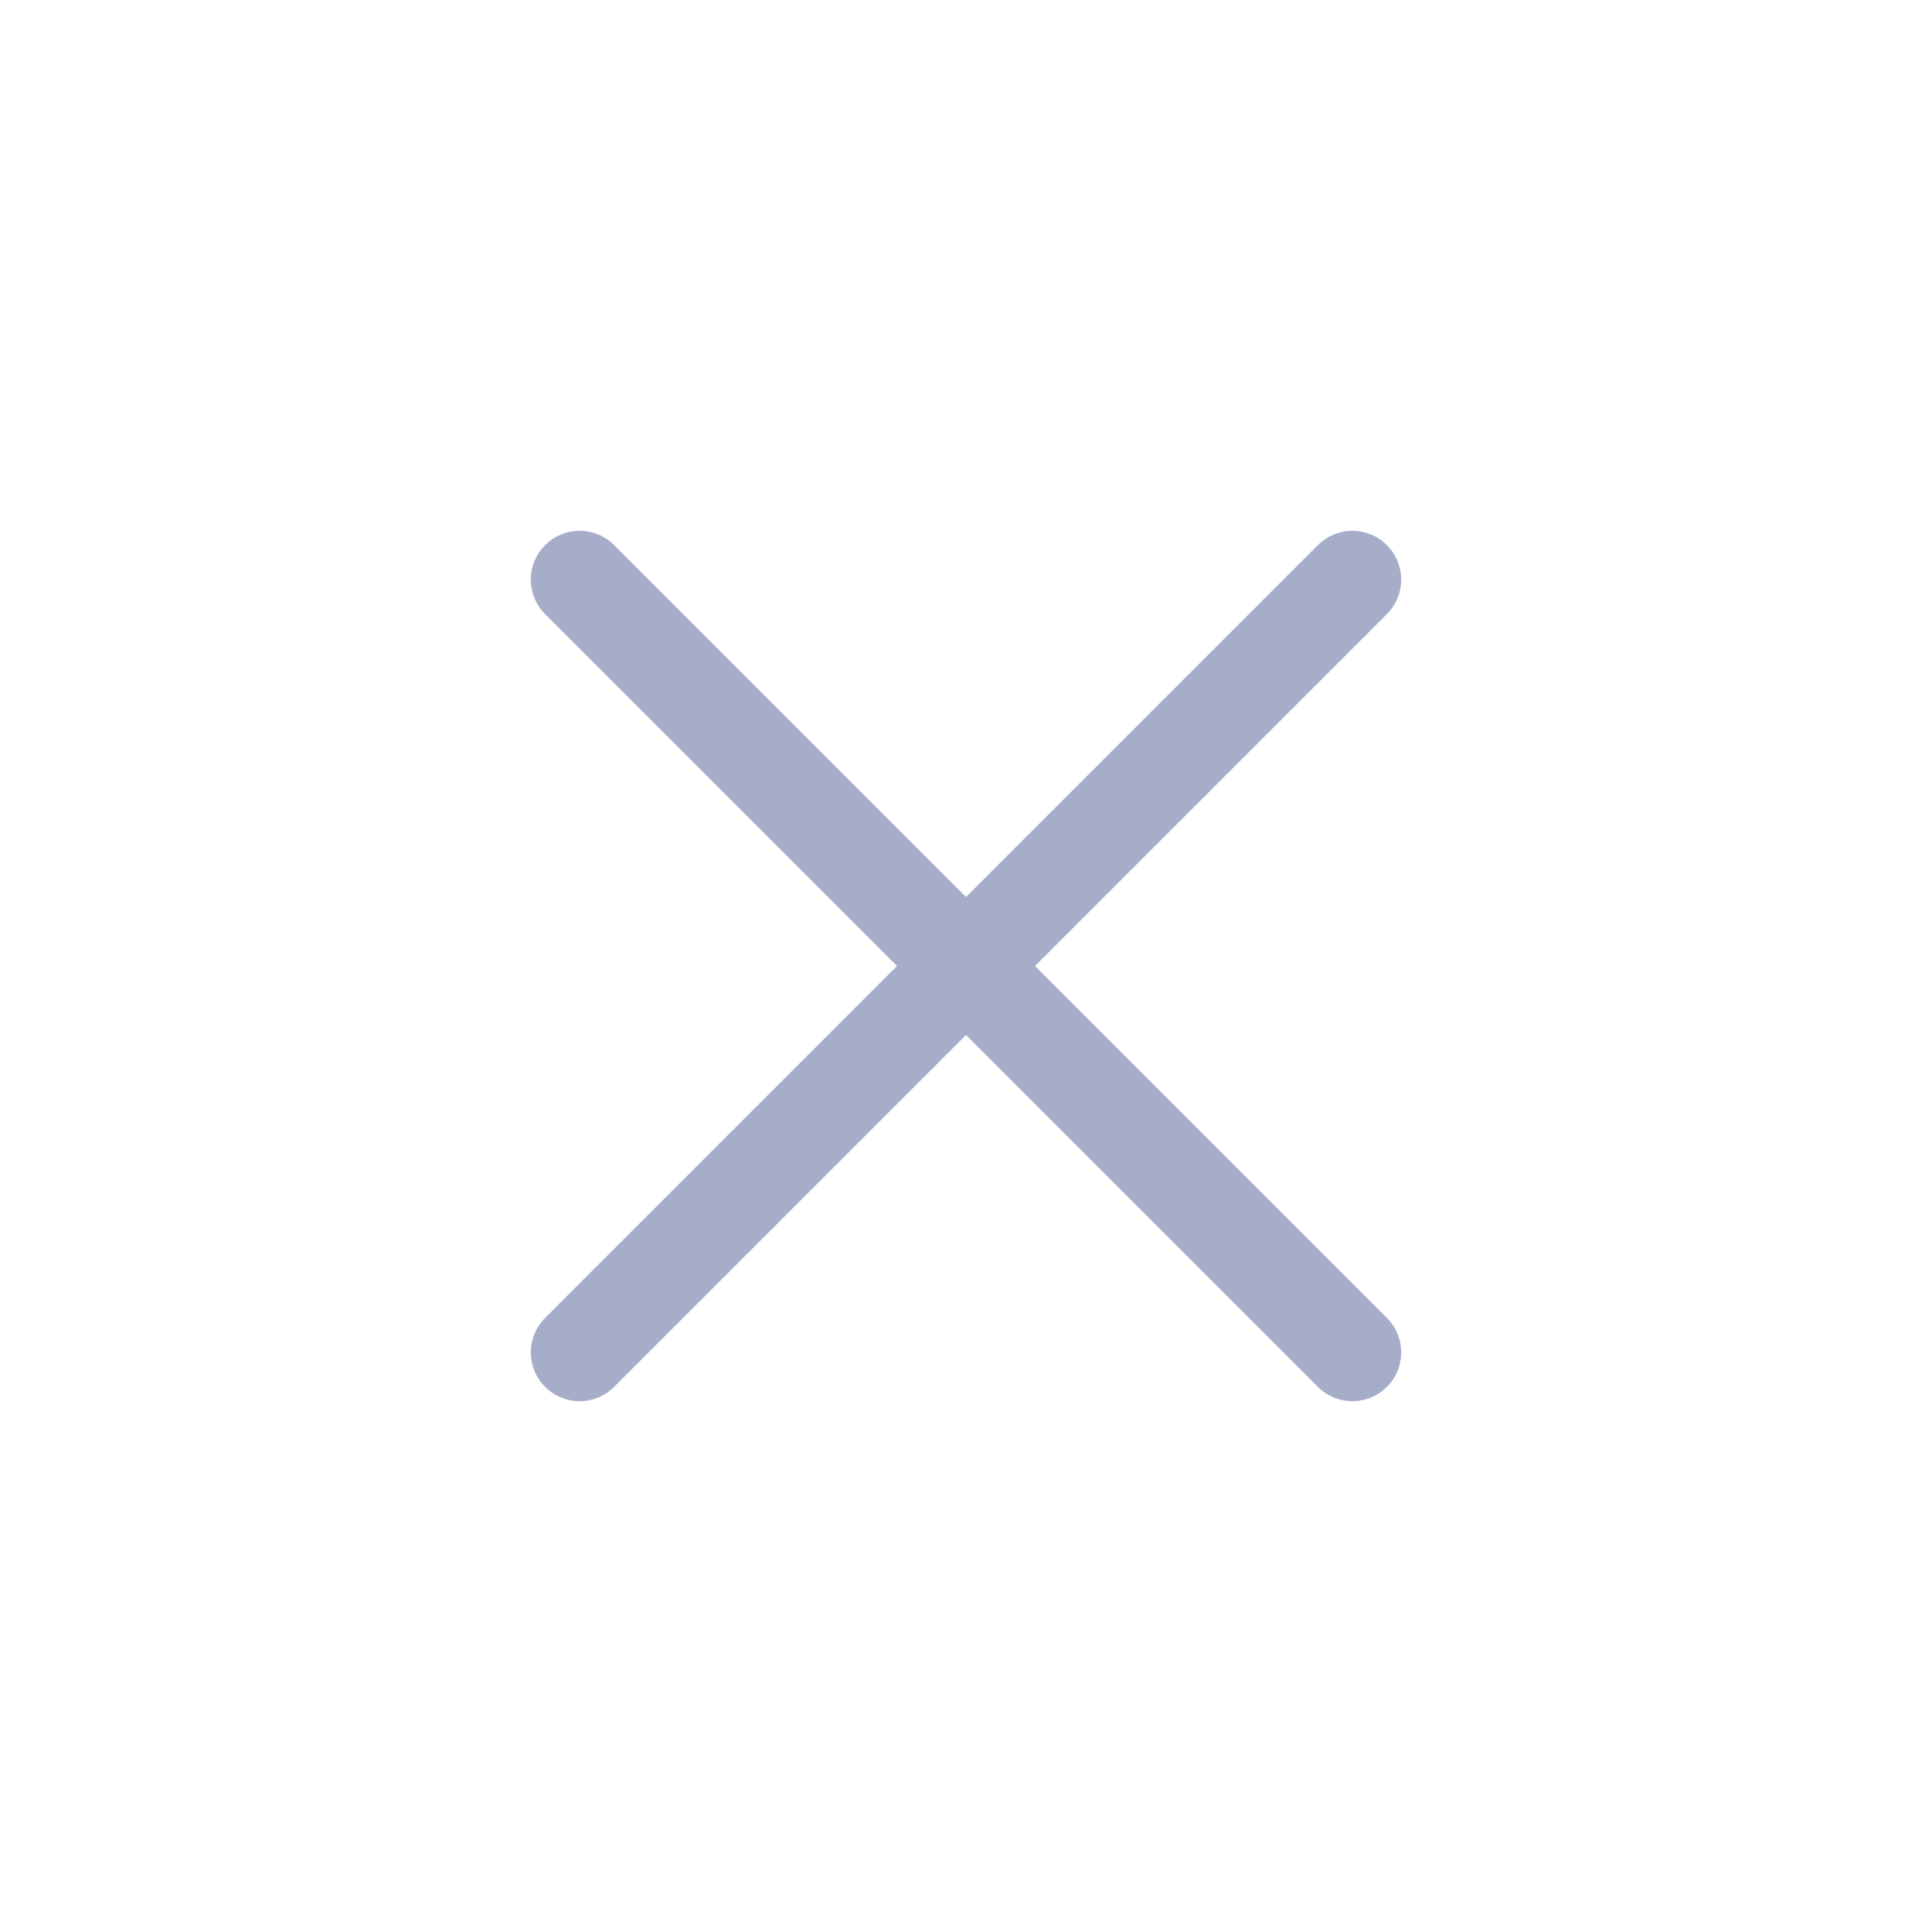
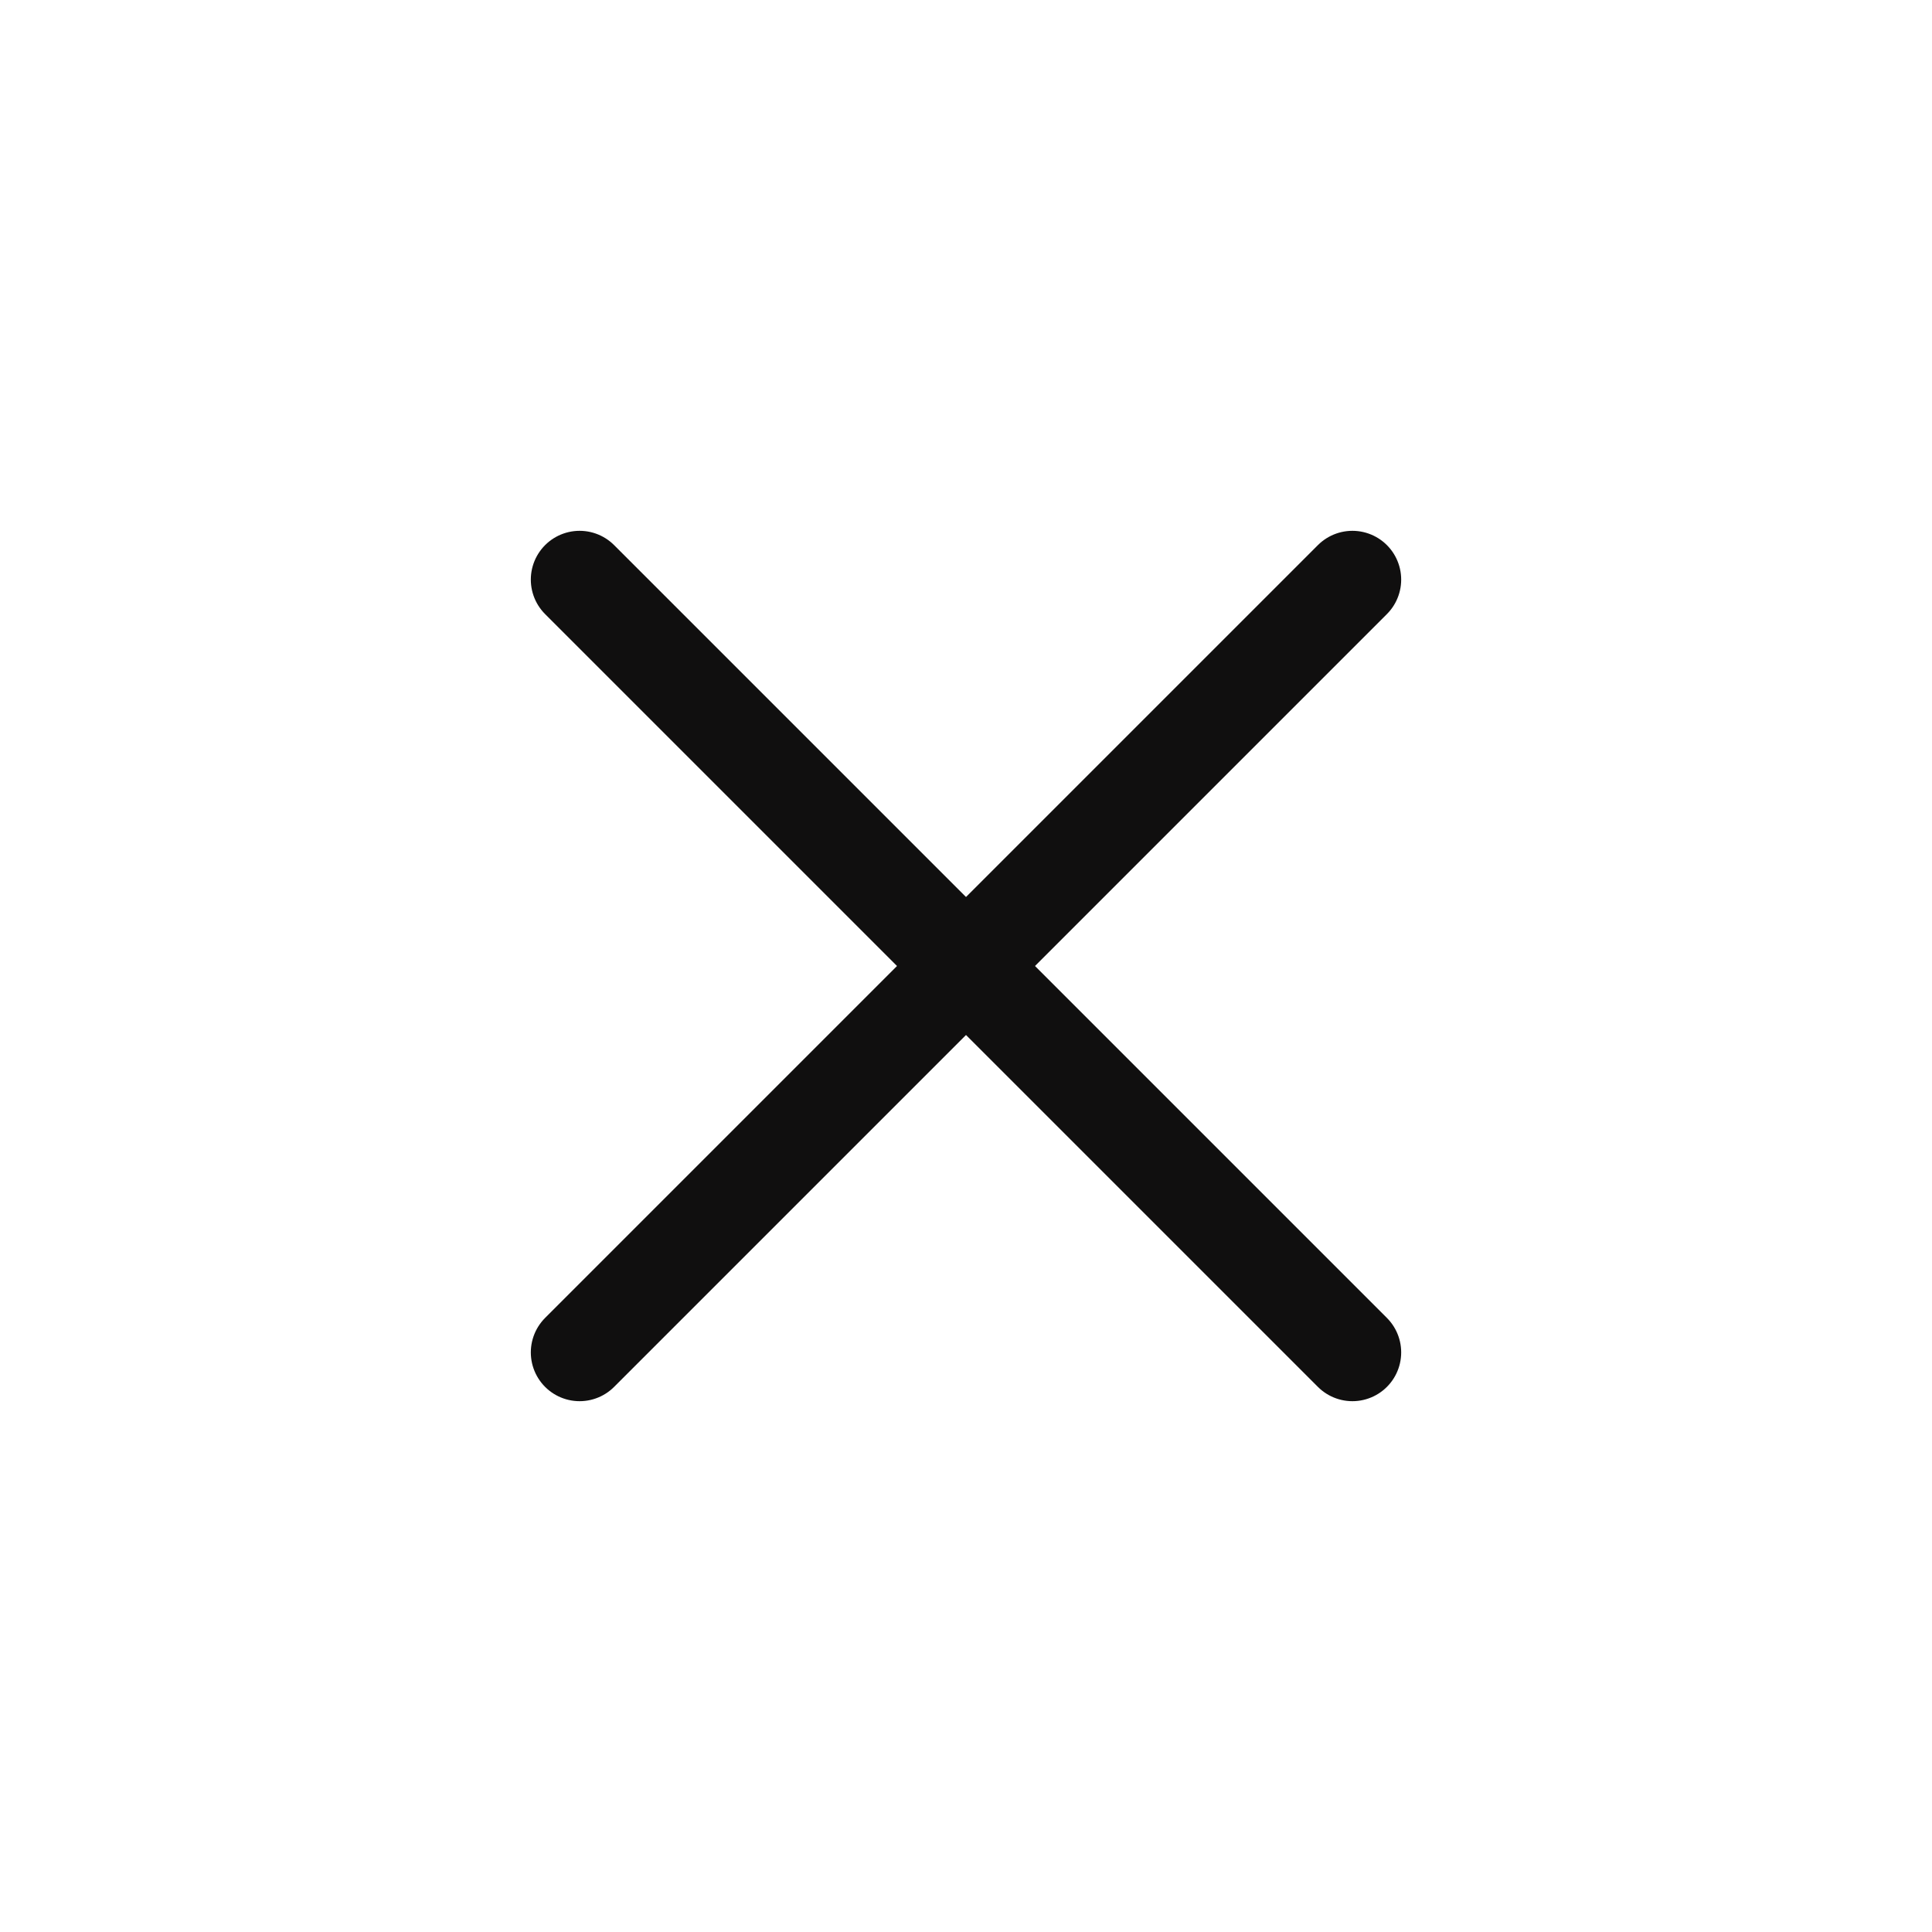
<svg xmlns="http://www.w3.org/2000/svg" viewBox="0 0 50 50" version="1.2" baseProfile="tiny">
  <defs>
</defs>
  <g fill="none" stroke="black" stroke-width="1" fill-rule="evenodd" stroke-linecap="square" stroke-linejoin="bevel">
    <g fill="none" stroke="#000000" stroke-opacity="1" stroke-width="1" stroke-linecap="square" stroke-linejoin="bevel" transform="matrix(1,0,0,1,0,0)" font-family="Sans Serif" font-size="9" font-weight="400" font-style="normal">
</g>
-     <g fill="none" stroke="#a6adc8" stroke-opacity="1" stroke-width="1.01" stroke-linecap="round" stroke-linejoin="miter" stroke-miterlimit="2" transform="matrix(2.5,0,0,2.5,2.5,2.5)" font-family="Sans Serif" font-size="9" font-weight="400" font-style="normal">
+     <g fill="none" stroke="#100f0f" stroke-opacity="1" stroke-width="1.01" stroke-linecap="round" stroke-linejoin="miter" stroke-miterlimit="2" transform="matrix(2.5,0,0,2.5,2.5,2.5)" font-family="Sans Serif" font-size="9" font-weight="400" font-style="normal">
      <polyline fill="none" vector-effect="none" points="5,5 13,13 " />
      <polyline fill="none" vector-effect="none" points="13,5 5,13 " />
    </g>
    <g fill="none" stroke="#000000" stroke-opacity="1" stroke-width="1" stroke-linecap="square" stroke-linejoin="bevel" transform="matrix(1,0,0,1,0,0)" font-family="Sans Serif" font-size="9" font-weight="400" font-style="normal">
</g>
  </g>
</svg>
